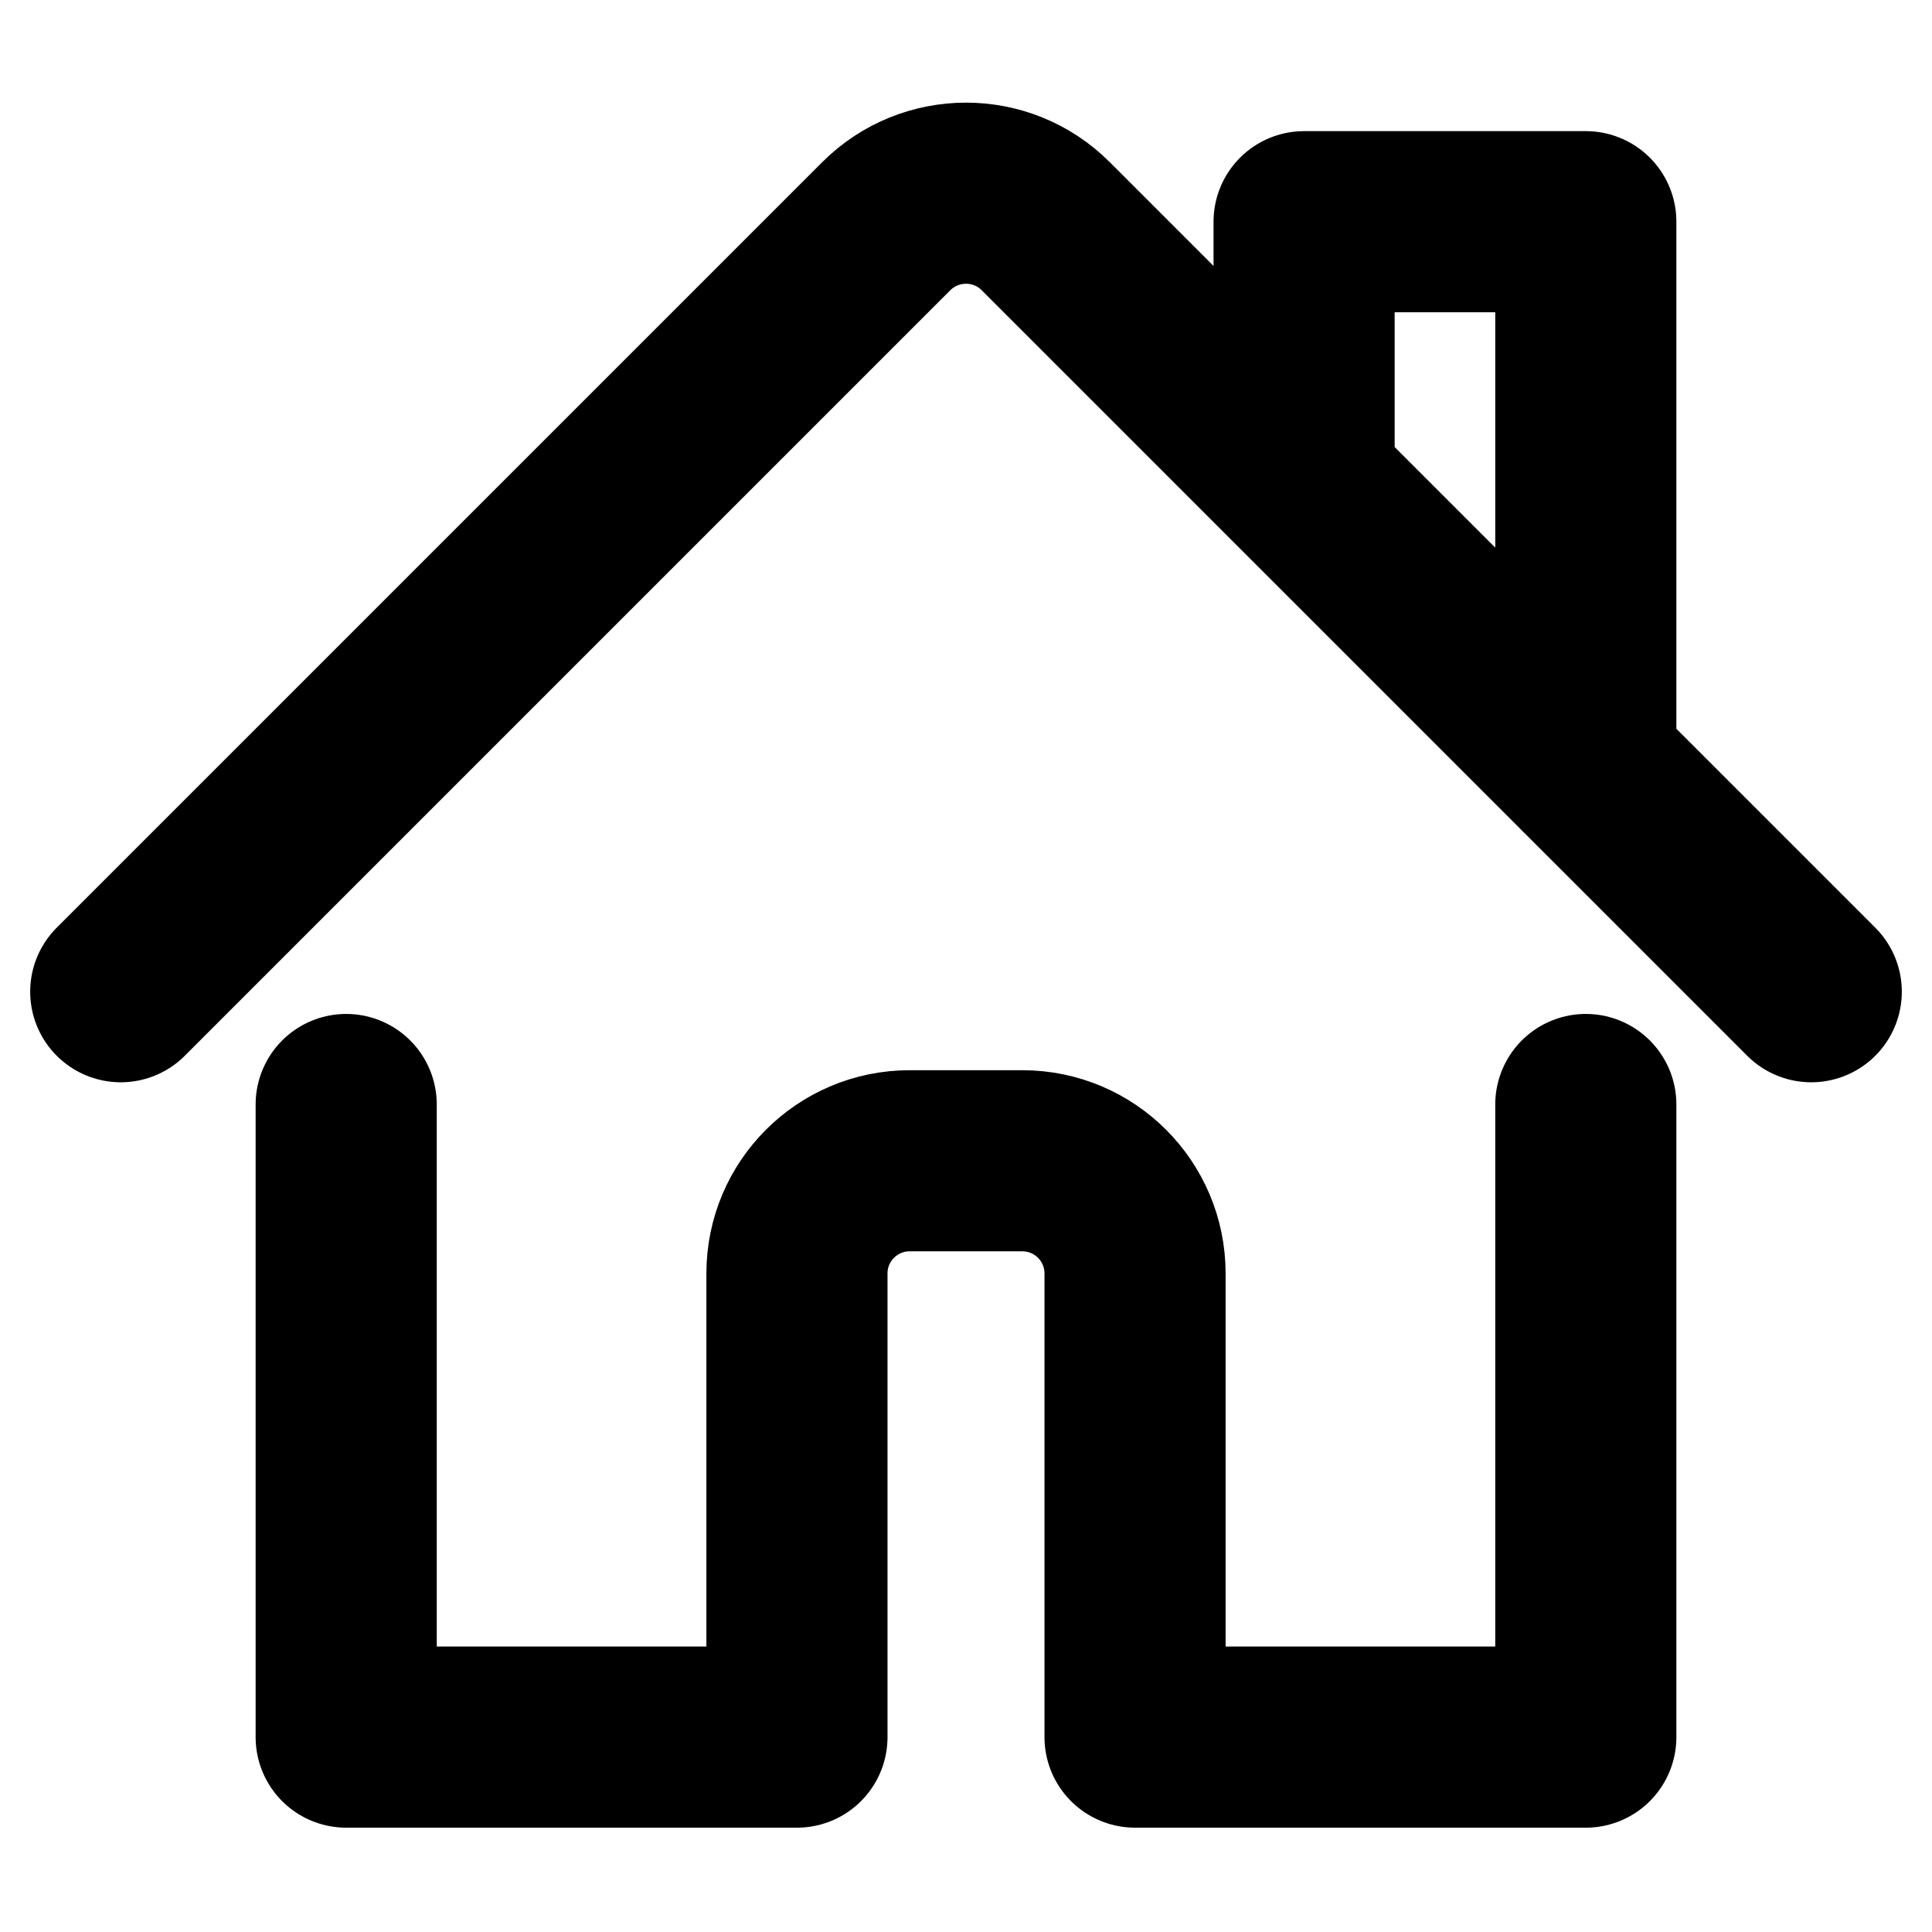
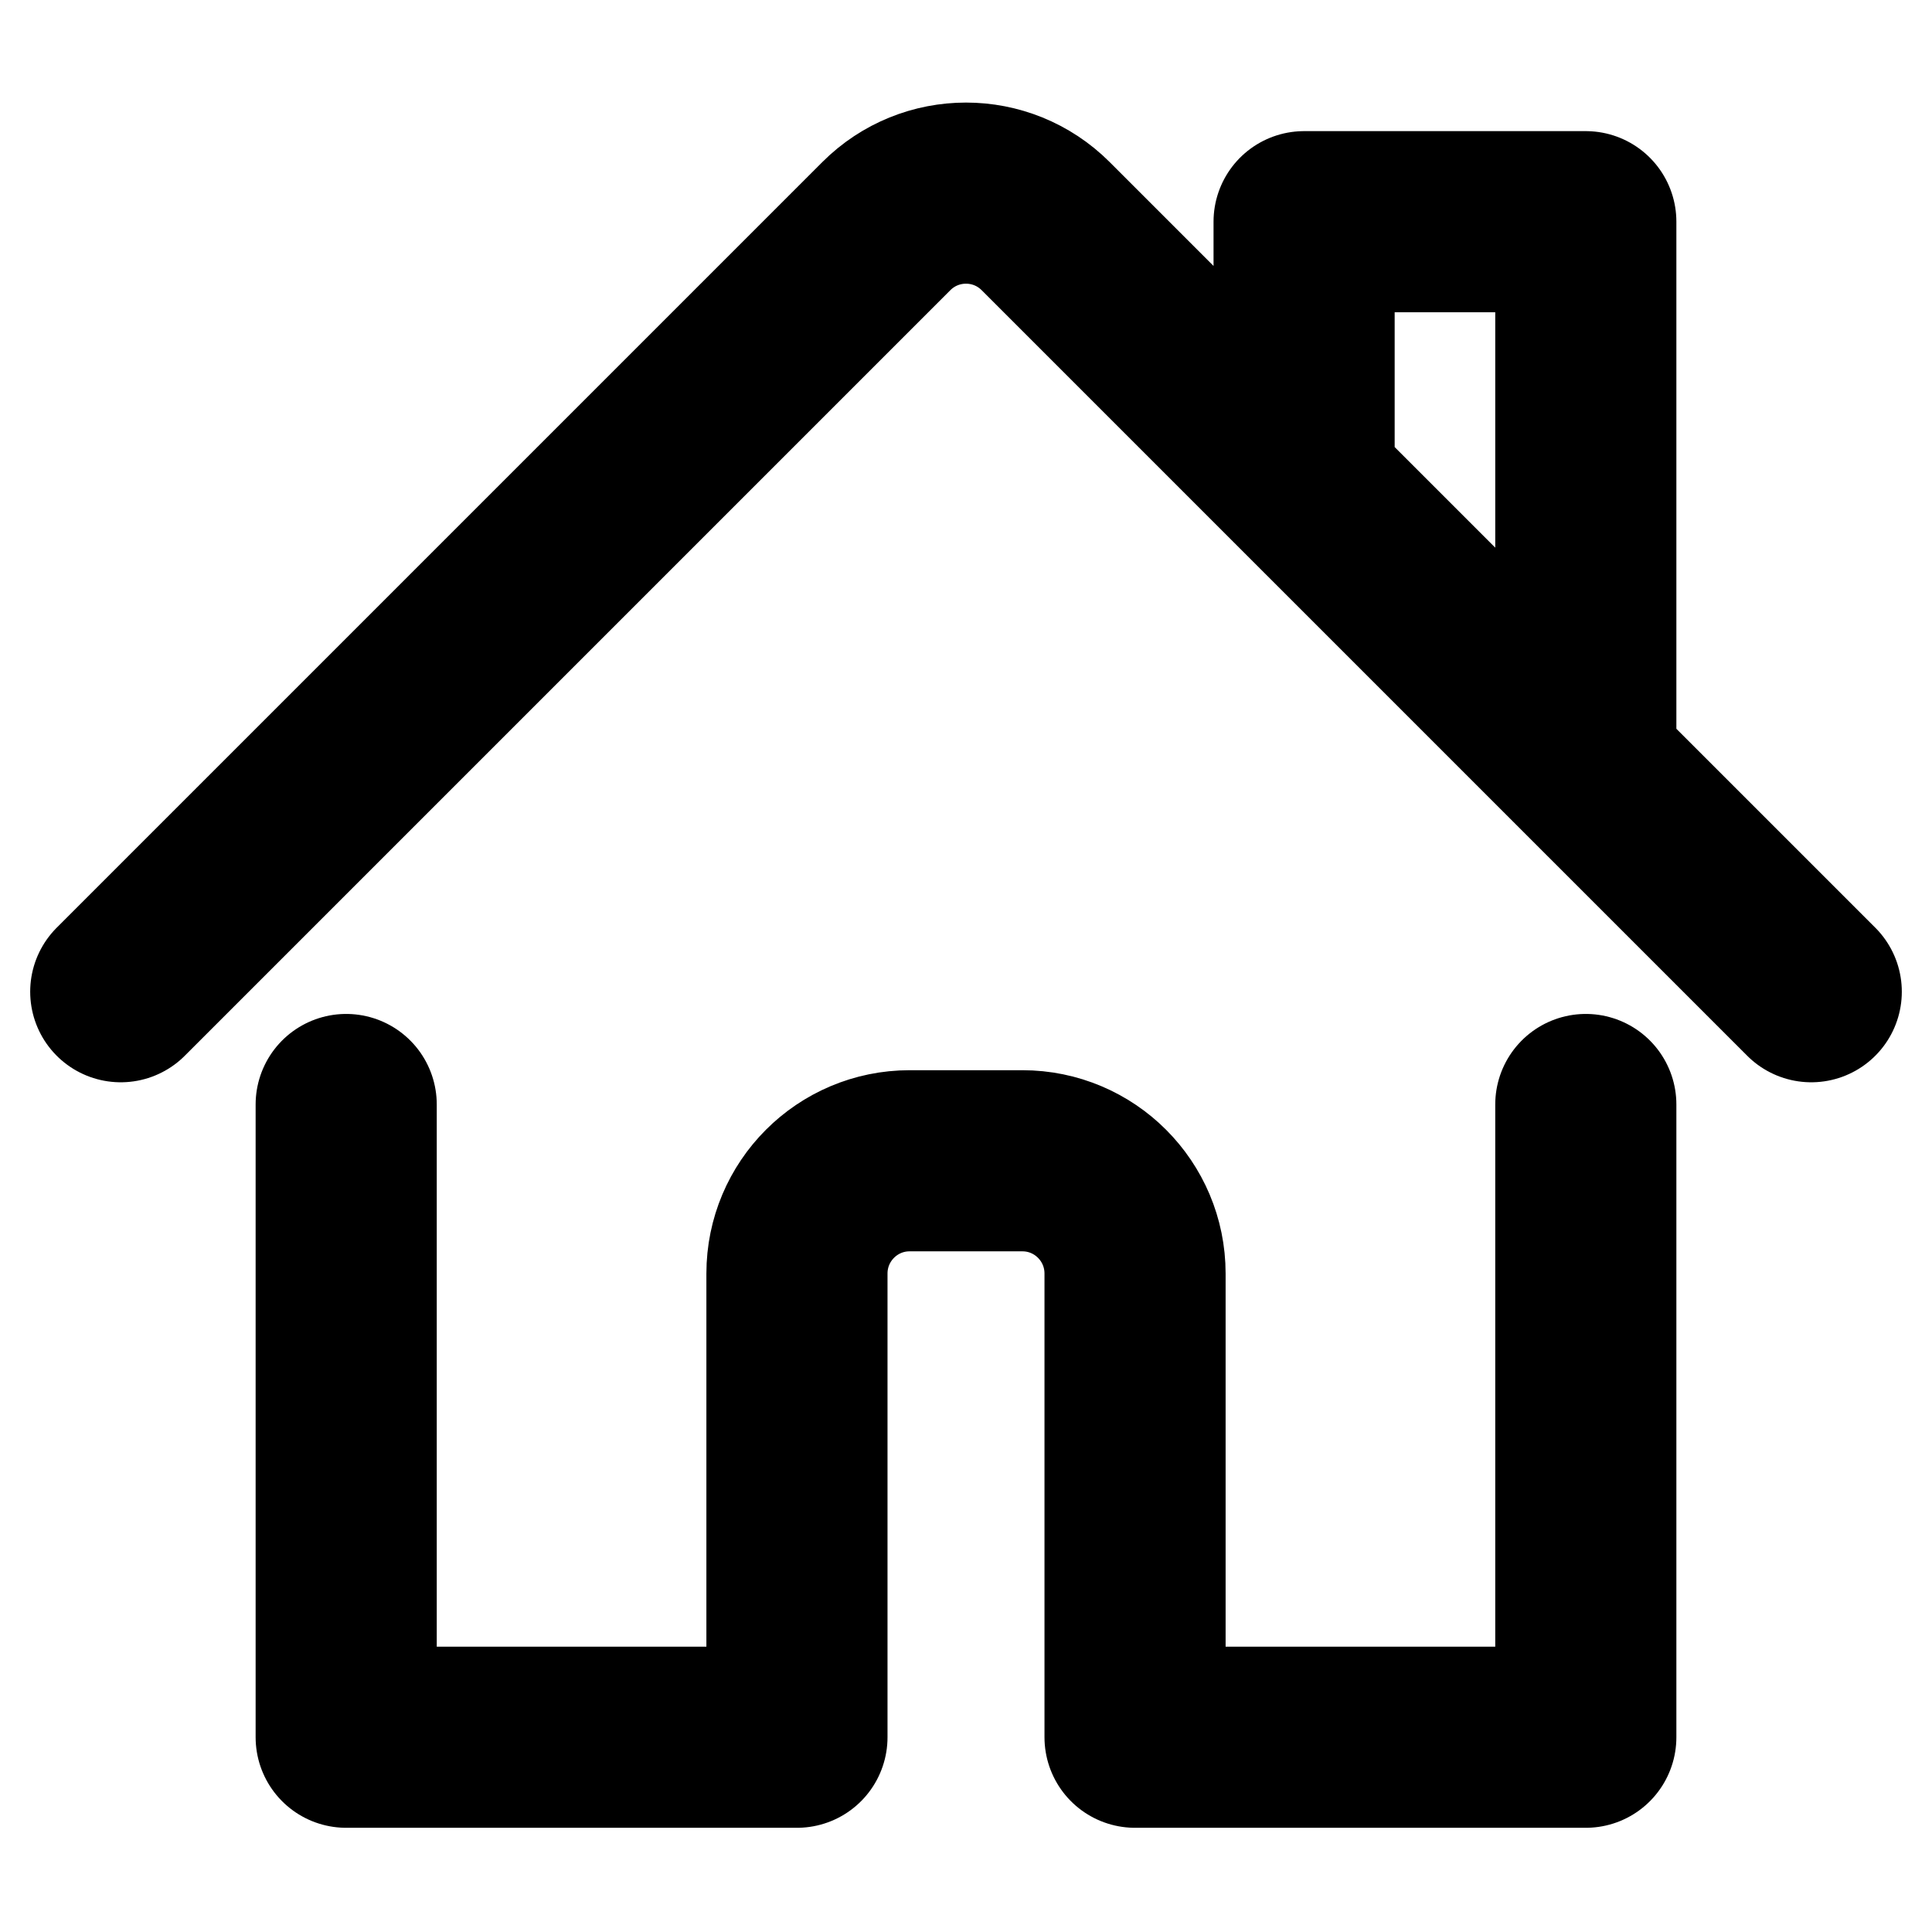
<svg xmlns="http://www.w3.org/2000/svg" width="16" height="16" viewBox="0 0 16 16" fill="none">
-   <path d="M2.867 9.147V14.386H6.6V10.546C6.6 10.031 7.018 9.613 7.533 9.613H8.467C8.982 9.613 9.4 10.031 9.4 10.546V14.386H13.133V9.147M1 8.213L7.34 1.873C7.705 1.509 8.296 1.509 8.66 1.873L15 8.213M10.8 4.013V1.836H13.133V6.347" stroke="black" stroke-width="1.5" stroke-linecap="round" stroke-linejoin="round" />
+   <path d="M2.867 9.147v5.24H6.6v-3.84c0-.516.418-.934.933-.934h.934c.515 0 .933.418.933.934v3.84h3.733v-5.24M1 8.213l6.34-6.34a.933.933 0 011.32 0L15 8.213m-4.2-4.2V1.836h2.333v4.51" stroke="#000" stroke-width="1.5" stroke-linecap="round" stroke-linejoin="round" />
</svg>
